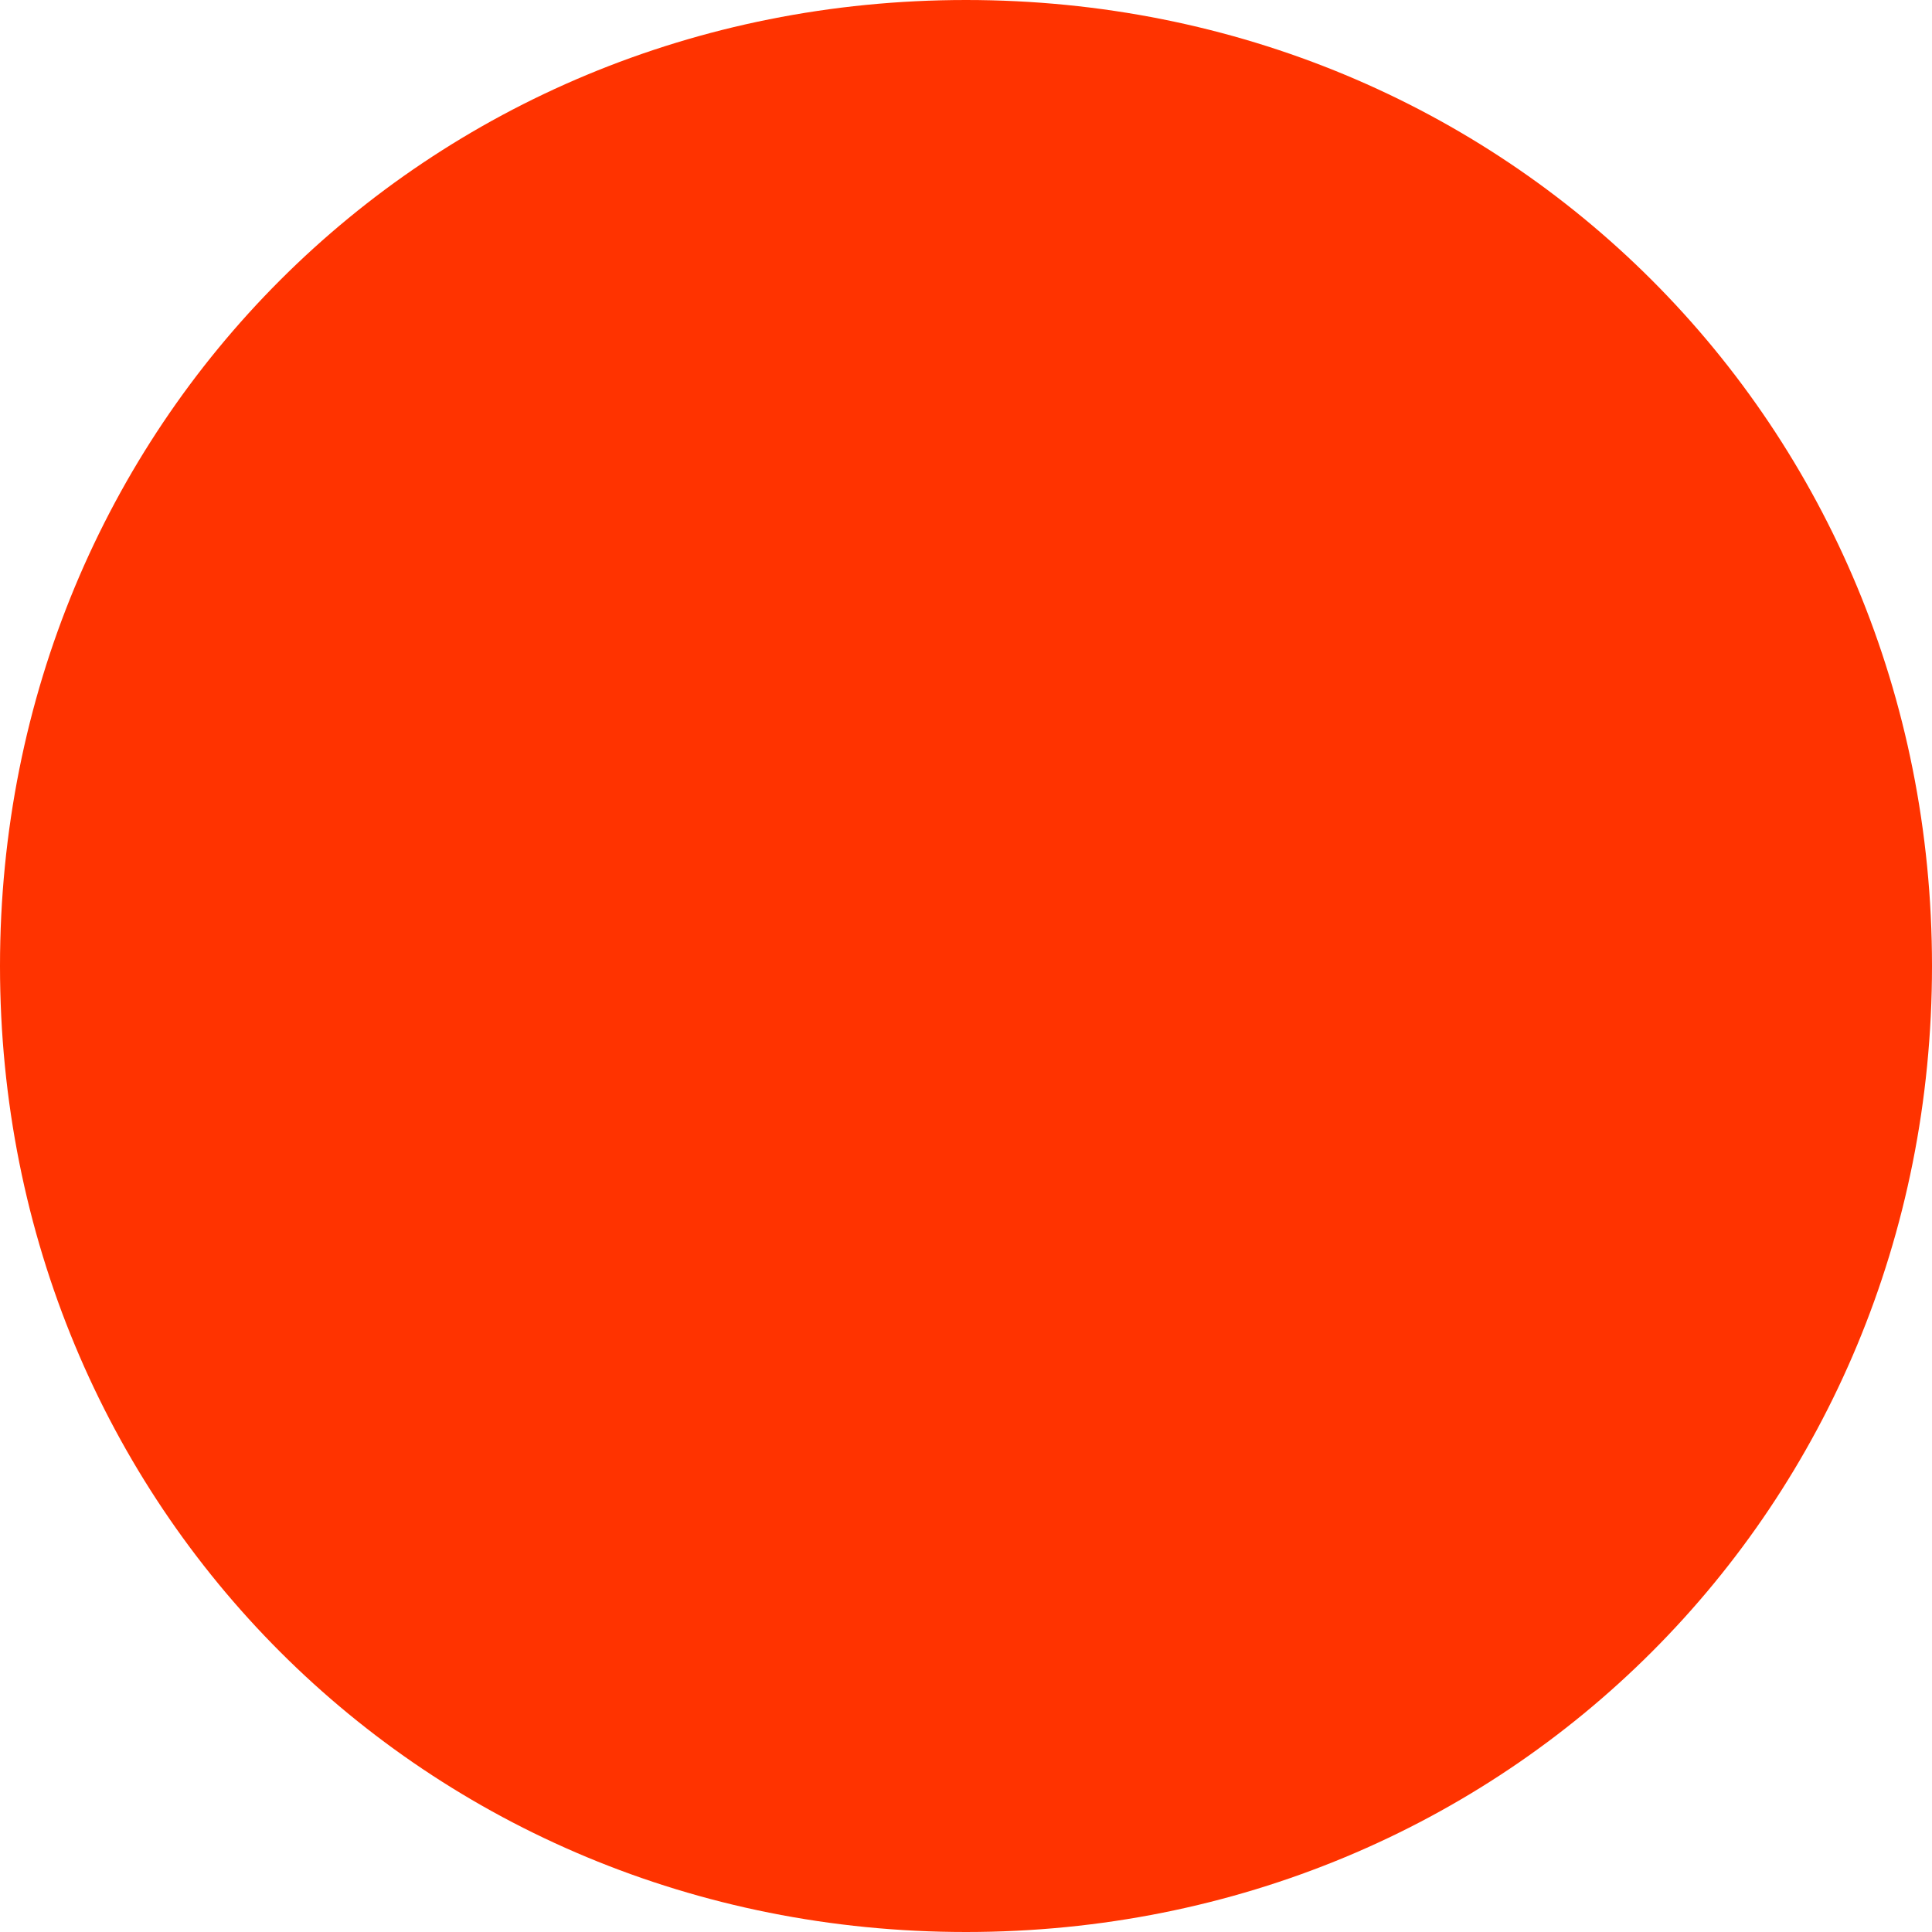
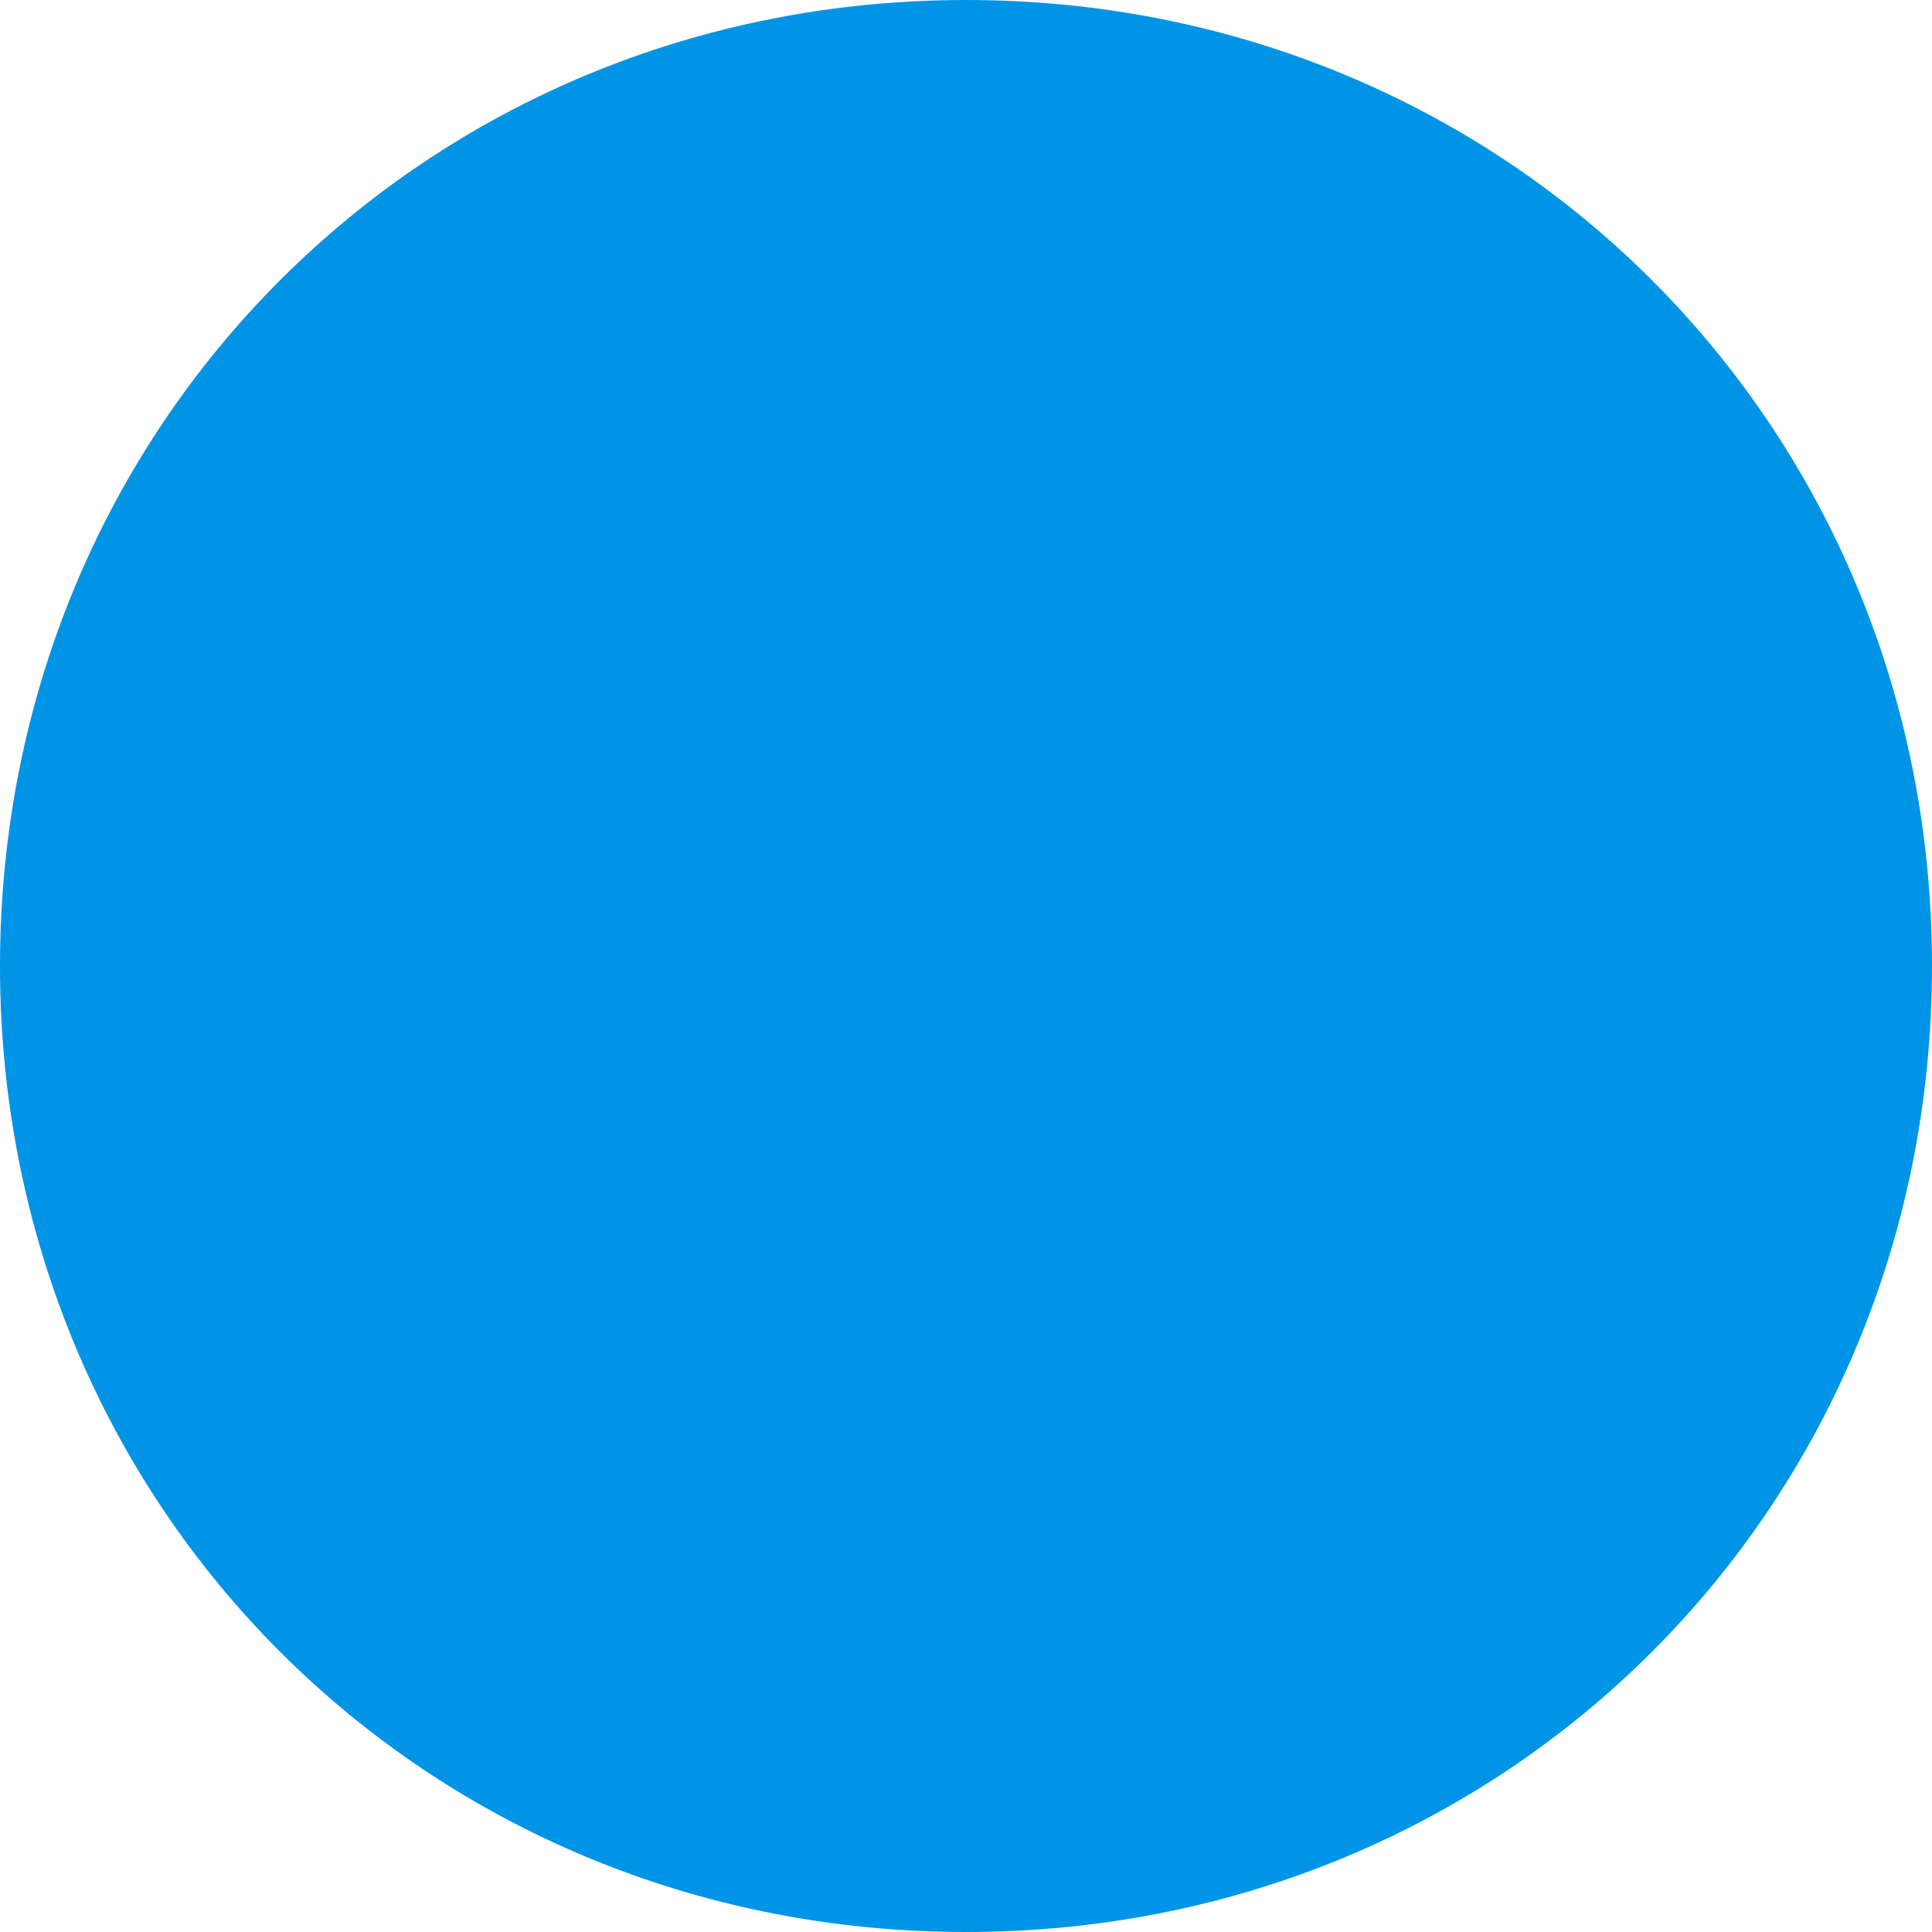
- <svg xmlns="http://www.w3.org/2000/svg" version="1.1" width="45px" height="45px">
-   <g>
-     <path d="M 22.5 0  C 35.1 0  45 9.9  45 22.5  C 45 35.1  35.1 45  22.5 45  C 9.9 45  0 35.1  0 22.5  C 0 9.9  9.9 0  22.5 0  Z " fill-rule="nonzero" fill="#ff3300" stroke="none" />
+ <svg xmlns="http://www.w3.org/2000/svg" version="1.1" width="16px" height="16px">
+   <g transform="matrix(1 0 0 1 -576 -866 )">
+     <path d="M 584 866  C 588.48 866  592 869.52  592 874  C 592 878.48  588.48 882  584 882  C 579.52 882  576 878.48  576 874  C 576 869.52  579.52 866  584 866  Z " fill-rule="nonzero" fill="#0094e6" stroke="none" />
  </g>
</svg>
